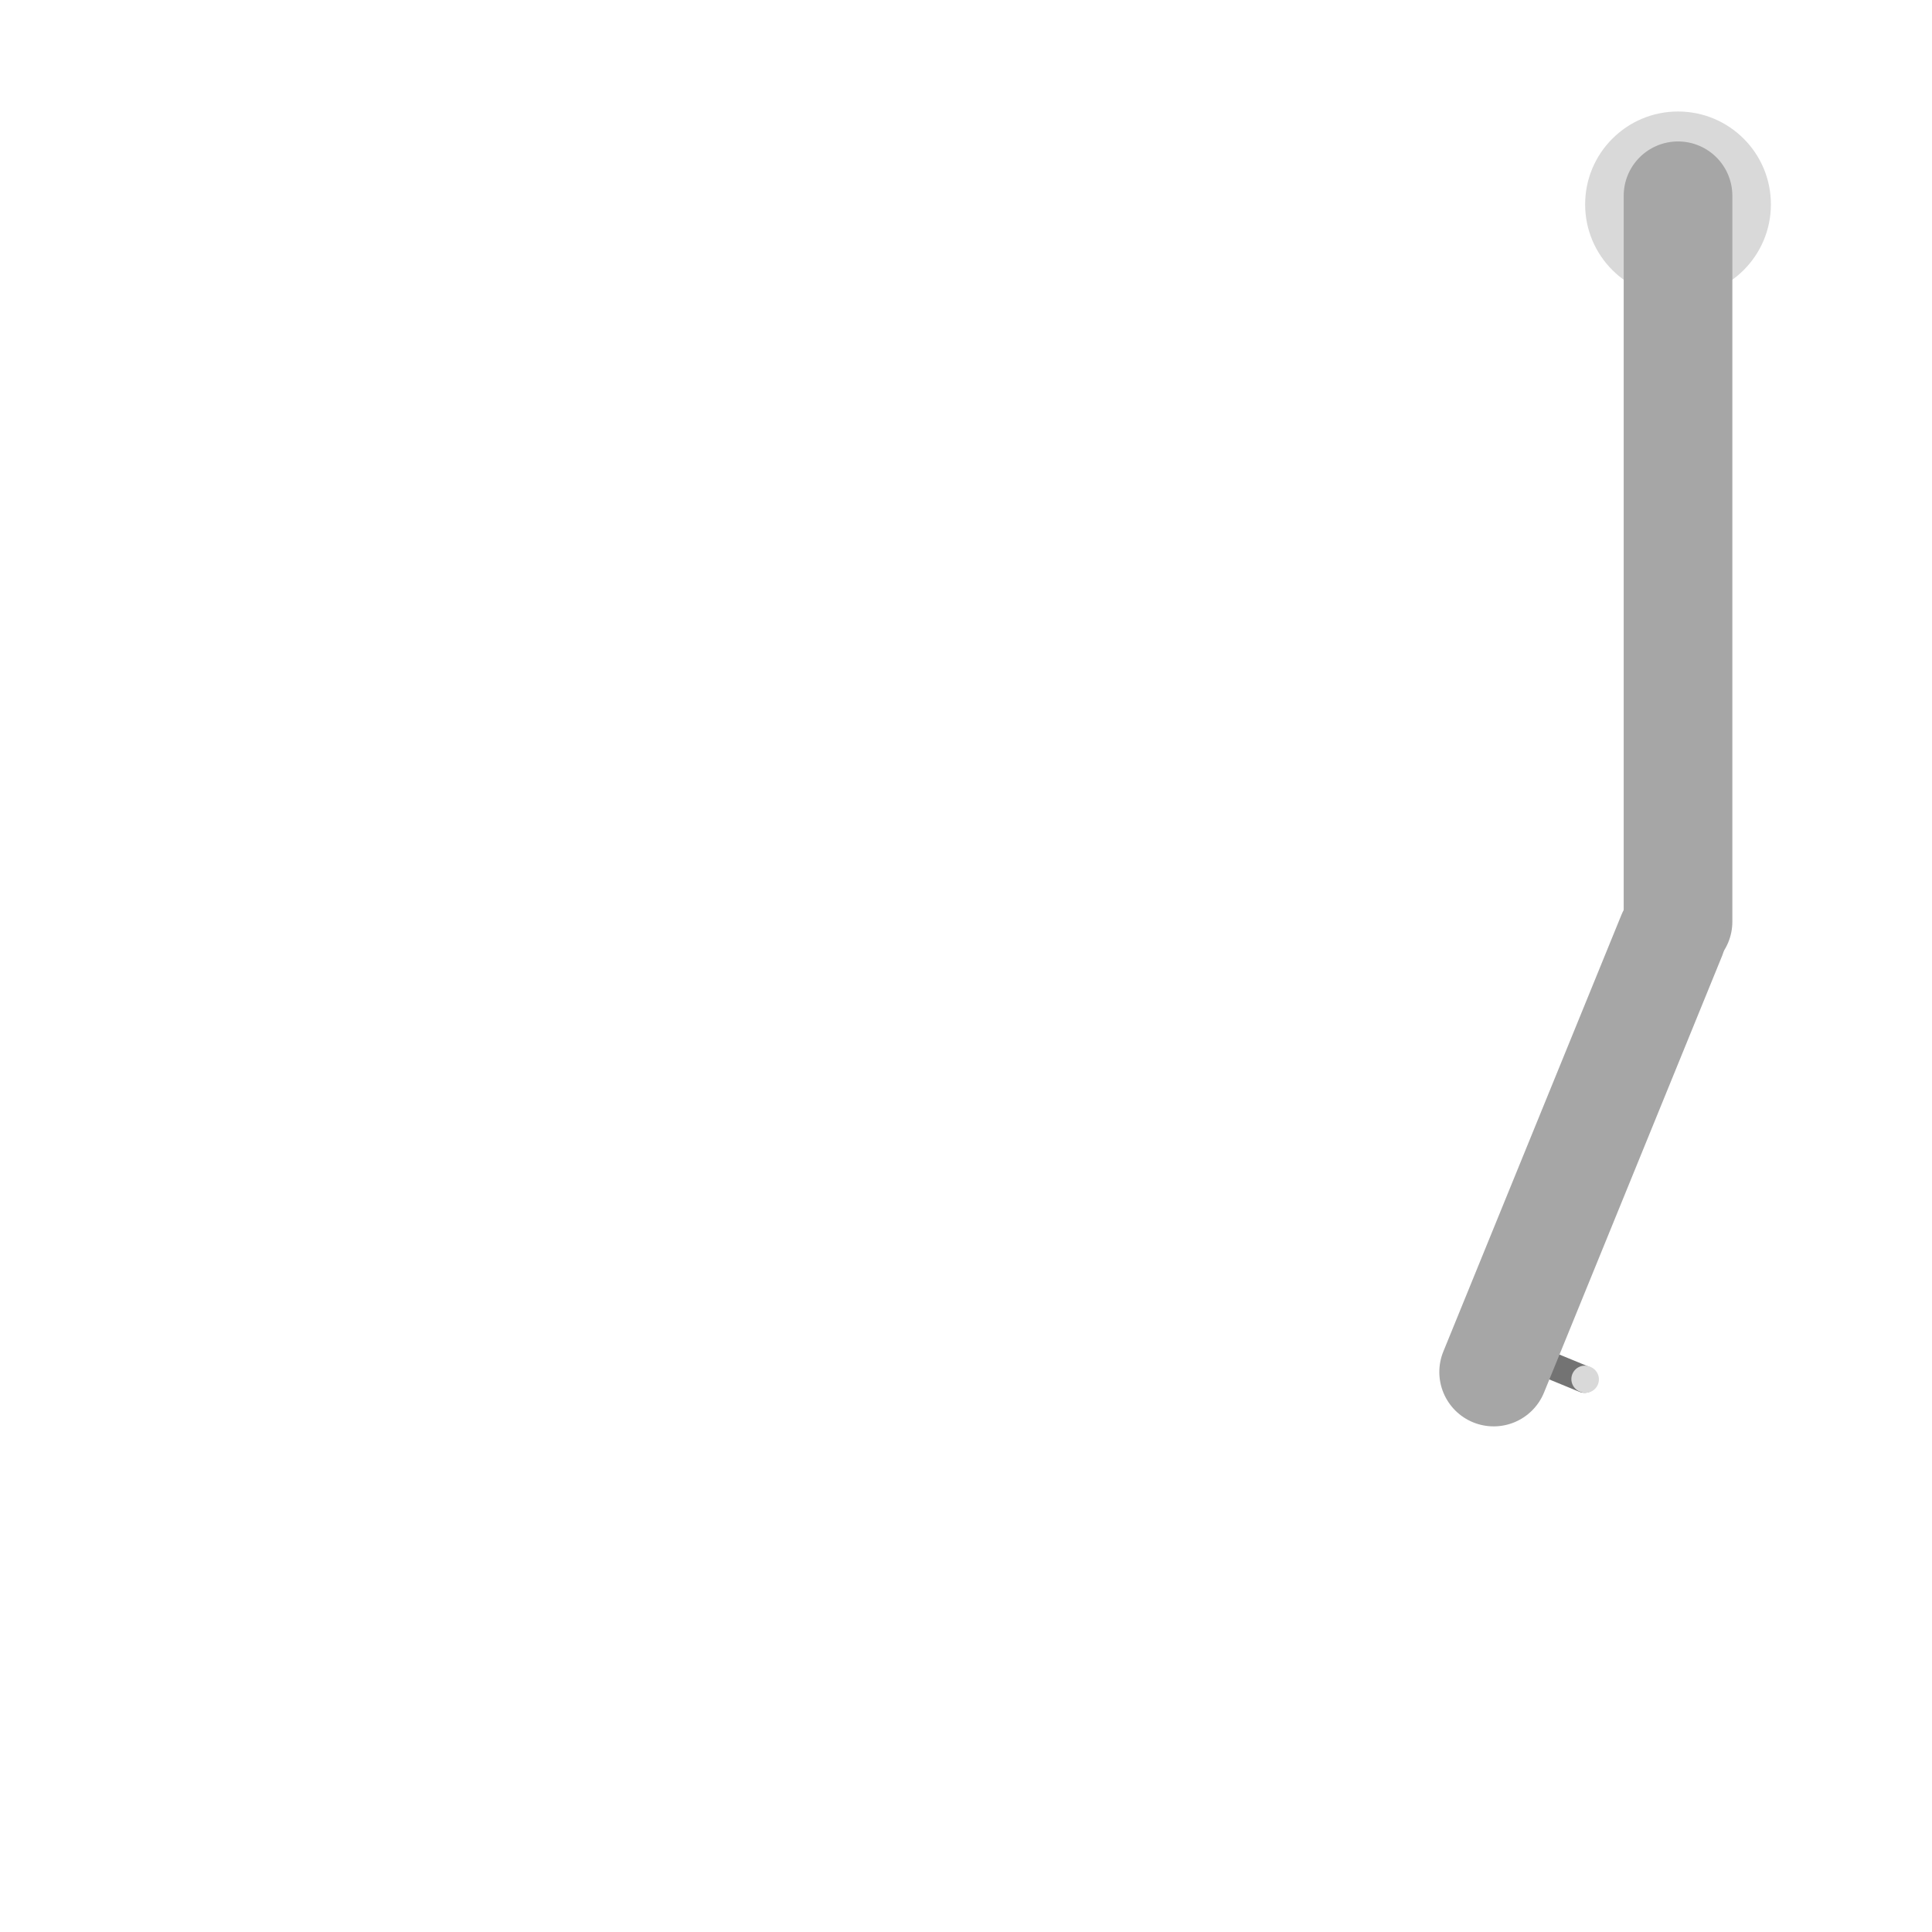
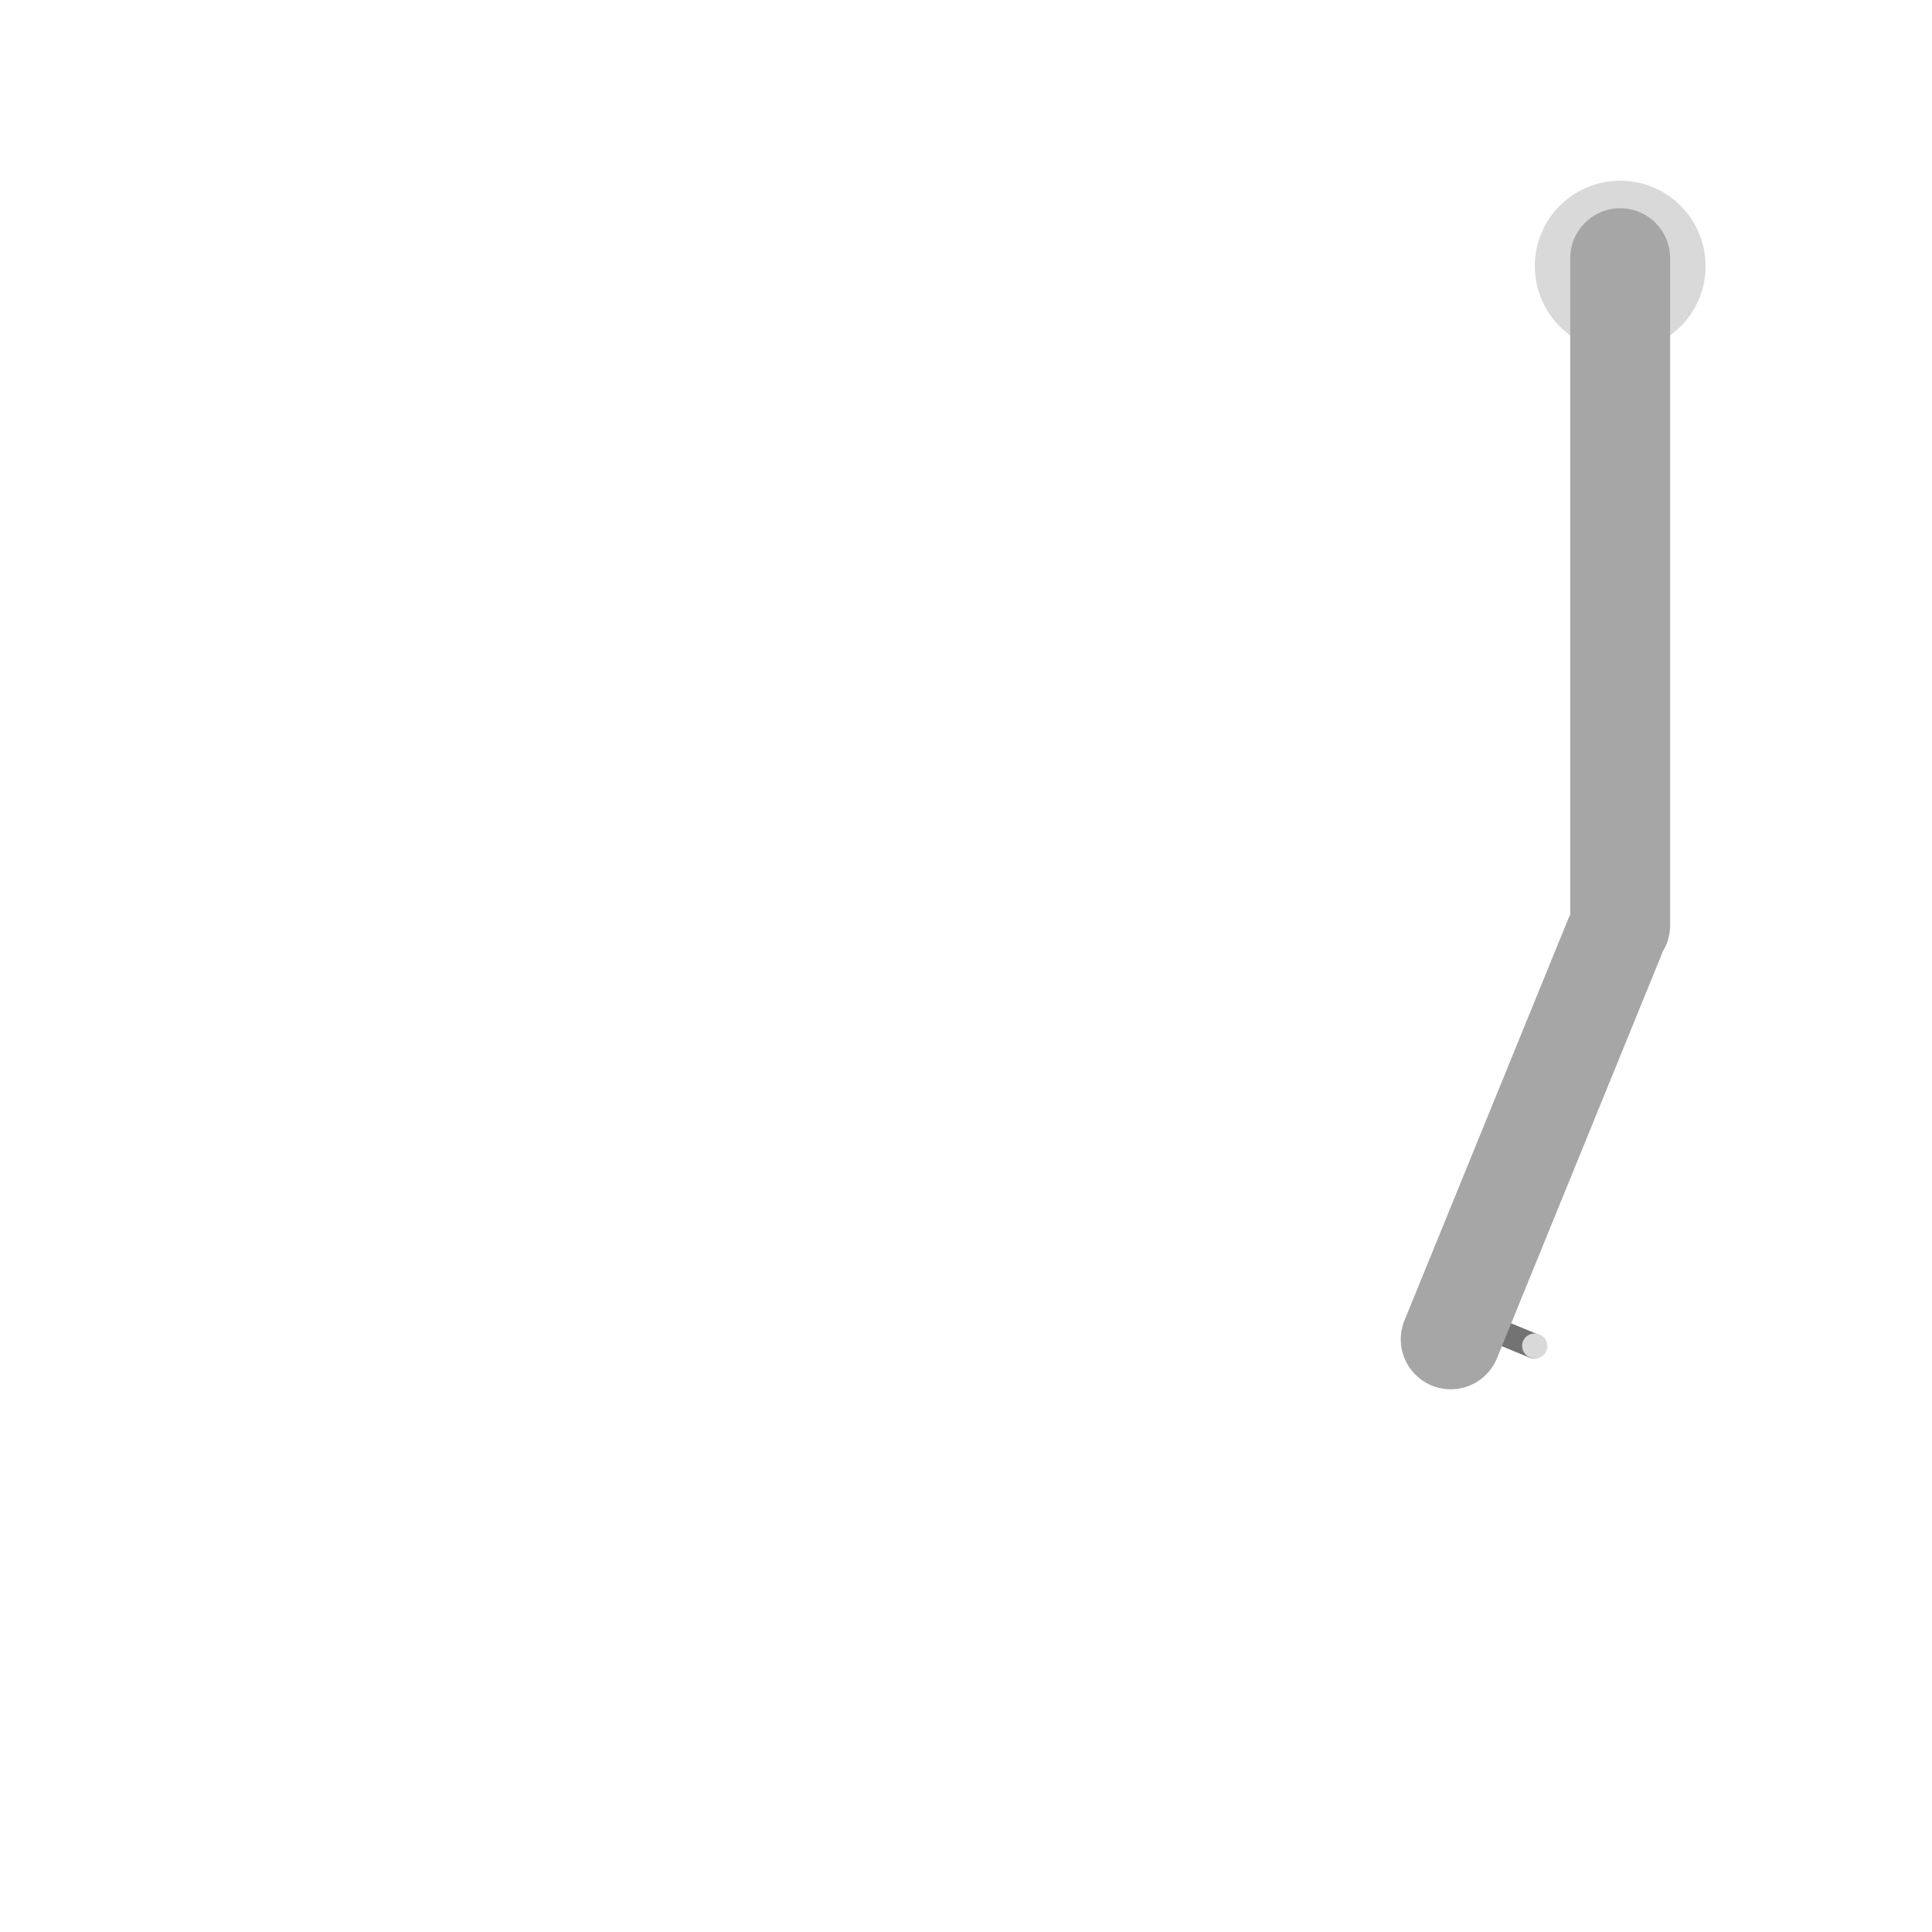
- <svg xmlns="http://www.w3.org/2000/svg" version="1.1" viewBox="0.0 0.0 500.0 500.0" fill="none" stroke="none" stroke-linecap="square" stroke-miterlimit="10">
-   <clipPath id="g28f77d11b9f_0_72.0">
-     <path d="m0 0l500.0 0l0 500.0l-500.0 0l0 -500.0z" clip-rule="nonzero" />
-   </clipPath>
-   <g clip-path="url(#g28f77d11b9f_0_72.0)">
-     <path fill="#000000" fill-opacity="0.0" d="m0 0l500.0 0l0 500.0l-500.0 0z" fill-rule="evenodd" />
-     <path fill="#d9d9d9" d="m434.27 28.856c-13.276 0 -24.038 10.762 -24.038 24.038c0 13.276 10.762 24.038 24.038 24.038c13.276 0 24.038 -10.762 24.038 -24.038c0 -13.276 -10.762 -24.038 -24.038 -24.038z" fill-rule="evenodd" />
-     <path fill="#000000" fill-opacity="0.0" d="m414.739 32.236l39.055 0l0 40.191l-39.055 0z" fill-rule="evenodd" />
-     <path fill="#a6a6a6" d="m420.212 238.526l0 -187.86c0 -3.729 1.481 -7.305 4.118 -9.942c2.637 -2.637 6.213 -4.118 9.942 -4.118l0 0c3.729 0 7.305 1.481 9.942 4.118c2.637 2.637 4.118 6.213 4.118 9.942l0 187.86c0 3.729 -1.481 7.305 -4.118 9.942c-2.637 2.637 -6.213 4.118 -9.942 4.118l0 0c-3.729 0 -7.305 -1.481 -9.942 -4.118c-2.637 -2.637 -4.118 -6.213 -4.118 -9.942z" fill-rule="evenodd" />
-     <path fill="#000000" fill-opacity="0.0" d="m415.321 252.586l0 -215.997l33.047 0l0 215.997z" fill-rule="evenodd" />
-     <path fill="#737373" d="m408.731 360.199l-10.15 -4.175c-0.853 -0.351 -1.532 -1.026 -1.887 -1.878c-0.355 -0.851 -0.358 -1.809 -0.007 -2.662l0 0c0.731 -1.776 2.764 -2.624 4.54 -1.893l10.15 4.175c0.853 0.351 1.532 1.026 1.887 1.878c0.355 0.852 0.357 1.809 0.007 2.662l0 0c-0.351 0.853 -1.026 1.532 -1.878 1.887c-0.851 0.355 -1.809 0.358 -2.662 0.007z" fill-rule="evenodd" />
-     <path fill="#000000" fill-opacity="0.0" d="m410.087 366.046l-16.598 -6.828l4.513 -10.971l16.598 6.828z" fill-rule="evenodd" />
-     <path fill="#a6a6a6" d="m373.538 349.764l46.063 -112.943c2.934 -7.194 11.144 -10.648 18.338 -7.714l0 0c3.455 1.409 6.208 4.133 7.655 7.572c1.447 3.439 1.468 7.312 0.059 10.767l-46.063 112.943c-1.409 3.455 -4.132 6.208 -7.572 7.655c-3.439 1.447 -7.312 1.468 -10.767 0.059l0 0c-3.455 -1.409 -6.208 -4.132 -7.655 -7.572c-1.447 -3.439 -1.468 -7.312 -0.059 -10.767z" fill-rule="evenodd" />
-     <path fill="#000000" fill-opacity="0.0" d="m363.696 360.943l56.696 -139.015l30.599 12.48l-56.696 139.015z" fill-rule="evenodd" />
-     <path fill="#d9d9d9" d="m408.994 360.199l-0.17 -0.07c-0.853 -0.351 -1.532 -1.026 -1.887 -1.878c-0.355 -0.851 -0.358 -1.809 -0.007 -2.662l0 0c0.731 -1.776 2.763 -2.624 4.54 -1.893l0.17 0.07c0.853 0.351 1.532 1.026 1.887 1.878c0.355 0.852 0.357 1.809 0.007 2.662l0 0c-0.351 0.853 -1.026 1.532 -1.878 1.887c-0.851 0.355 -1.809 0.358 -2.662 0.007z" fill-rule="evenodd" />
-     <path fill="#000000" fill-opacity="0.0" d="m410.35 366.045l-6.625 -2.725l4.513 -10.971l6.625 2.725z" fill-rule="evenodd" />
+ <svg xmlns="http://www.w3.org/2000/svg" width="500" zoomAndPan="magnify" viewBox="0 0 375 375" height="500" preserveAspectRatio="xMidYMid meet" version="1.0">
+   <defs>
+     <clipPath id="0c7a77ac06">
+       <path d="M 297.906 35.078 L 331.051 35.078 L 331.051 68.223 L 297.906 68.223 Z M 297.906 35.078 " clip-rule="nonzero" />
+     </clipPath>
+     <clipPath id="50cb75d7e9">
+       <path d="M 314.477 35.078 C 305.324 35.078 297.906 42.5 297.906 51.652 C 297.906 60.805 305.324 68.223 314.477 68.223 C 323.629 68.223 331.051 60.805 331.051 51.652 C 331.051 42.5 323.629 35.078 314.477 35.078 Z M 314.477 35.078 " clip-rule="nonzero" />
+     </clipPath>
+     <clipPath id="f683c0db63">
+       <path d="M 304.785 40.359 L 324.168 40.359 L 324.168 189.305 L 304.785 189.305 Z M 304.785 40.359 " clip-rule="nonzero" />
+     </clipPath>
+     <clipPath id="90003097e9">
+       <path d="M 304.785 179.613 L 304.785 50.109 C 304.785 44.758 309.125 40.418 314.477 40.418 C 319.828 40.418 324.168 44.758 324.168 50.109 L 324.168 179.613 C 324.168 184.965 319.828 189.305 314.477 189.305 C 309.125 189.305 304.785 184.965 304.785 179.613 Z M 304.785 179.613 " clip-rule="nonzero" />
+     </clipPath>
+     <clipPath id="d3a3e435ee">
+       <path d="M 288 256 L 301 256 L 301 264 L 288 264 Z M 288 256 " clip-rule="nonzero" />
+     </clipPath>
+     <clipPath id="8c1fa54d10">
+       <path d="M 299.074 264.41 L 287.641 259.707 L 289.465 255.273 L 300.898 259.977 Z M 299.074 264.41 " clip-rule="nonzero" />
+     </clipPath>
+     <clipPath id="4d91873907">
+       <path d="M 296.859 263.5 L 289.859 260.621 C 288.637 260.117 288.051 258.715 288.555 257.488 C 289.059 256.266 290.461 255.68 291.684 256.184 L 298.684 259.062 C 299.906 259.566 300.492 260.969 299.988 262.191 C 299.484 263.418 298.082 264.004 296.859 263.5 Z M 296.859 263.5 " clip-rule="nonzero" />
+     </clipPath>
+     <clipPath id="56b4c758b6">
+       <path d="M 271 172 L 324 172 L 324 270 L 271 270 Z M 271 172 " clip-rule="nonzero" />
+     </clipPath>
+     <clipPath id="d4821adb9e">
+       <path d="M 268.945 265.281 L 308.027 169.449 L 325.984 176.773 L 286.902 272.605 Z M 268.945 265.281 " clip-rule="nonzero" />
+     </clipPath>
+     <clipPath id="3e40a3ce8a">
+       <path d="M 272.605 256.301 L 304.359 178.438 C 305.332 176.059 307.207 174.16 309.578 173.16 C 311.949 172.164 314.621 172.148 317 173.121 C 319.383 174.094 321.281 175.969 322.277 178.34 C 323.277 180.711 323.289 183.383 322.32 185.762 L 290.566 263.625 C 289.594 266.004 287.715 267.902 285.348 268.902 C 282.977 269.898 280.305 269.914 277.922 268.941 C 275.543 267.969 273.645 266.094 272.645 263.723 C 271.648 261.352 271.633 258.68 272.605 256.301 Z M 272.605 256.301 " clip-rule="nonzero" />
+     </clipPath>
+     <clipPath id="db0795266d">
+       <path d="M 295 258 L 301 258 L 301 264 L 295 264 Z M 295 258 " clip-rule="nonzero" />
+     </clipPath>
+     <clipPath id="9cc52a3a66">
+       <path d="M 299.262 264.41 L 294.707 262.539 L 296.531 258.102 L 301.086 259.977 Z M 299.262 264.41 " clip-rule="nonzero" />
+     </clipPath>
+     <clipPath id="d182baa44c">
+       <path d="M 297.047 263.5 L 296.93 263.453 C 295.703 262.949 295.117 261.547 295.621 260.32 C 296.125 259.098 297.527 258.512 298.754 259.016 L 298.871 259.062 C 300.094 259.566 300.68 260.969 300.176 262.195 C 299.672 263.418 298.27 264.004 297.047 263.5 Z M 297.047 263.5 " clip-rule="nonzero" />
+     </clipPath>
+   </defs>
+   <g clip-path="url(#0c7a77ac06)">
+     <g clip-path="url(#50cb75d7e9)">
+       <path fill="#d9d9d9" d="M 297.906 35.078 L 331.051 35.078 L 331.051 68.223 L 297.906 68.223 Z M 297.906 35.078 " fill-opacity="1" fill-rule="nonzero" />
+     </g>
+   </g>
+   <g clip-path="url(#f683c0db63)">
+     <g clip-path="url(#90003097e9)">
+       <path fill="#a6a6a6" d="M 304.785 189.305 L 304.785 40.434 L 324.168 40.434 L 324.168 189.305 Z M 304.785 189.305 " fill-opacity="1" fill-rule="nonzero" />
+     </g>
+   </g>
+   <g clip-path="url(#d3a3e435ee)">
+     <g clip-path="url(#8c1fa54d10)">
+       <g clip-path="url(#4d91873907)">
+         <path fill="#737373" d="M 299.074 264.41 L 287.641 259.707 L 289.465 255.273 L 300.898 259.977 Z M 299.074 264.41 " fill-opacity="1" fill-rule="nonzero" />
+       </g>
+     </g>
+   </g>
+   <g clip-path="url(#56b4c758b6)">
+     <g clip-path="url(#d4821adb9e)">
+       <g clip-path="url(#3e40a3ce8a)">
+         <path fill="#a6a6a6" d="M 268.945 265.281 L 308.027 169.449 L 325.984 176.773 L 286.902 272.605 Z M 268.945 265.281 " fill-opacity="1" fill-rule="nonzero" />
+       </g>
+     </g>
+   </g>
+   <g clip-path="url(#db0795266d)">
+     <g clip-path="url(#9cc52a3a66)">
+       <g clip-path="url(#d182baa44c)">
+         <path fill="#d9d9d9" d="M 299.262 264.41 L 294.707 262.539 L 296.531 258.102 L 301.086 259.977 Z M 299.262 264.41 " fill-opacity="1" fill-rule="nonzero" />
+       </g>
+     </g>
  </g>
</svg>
